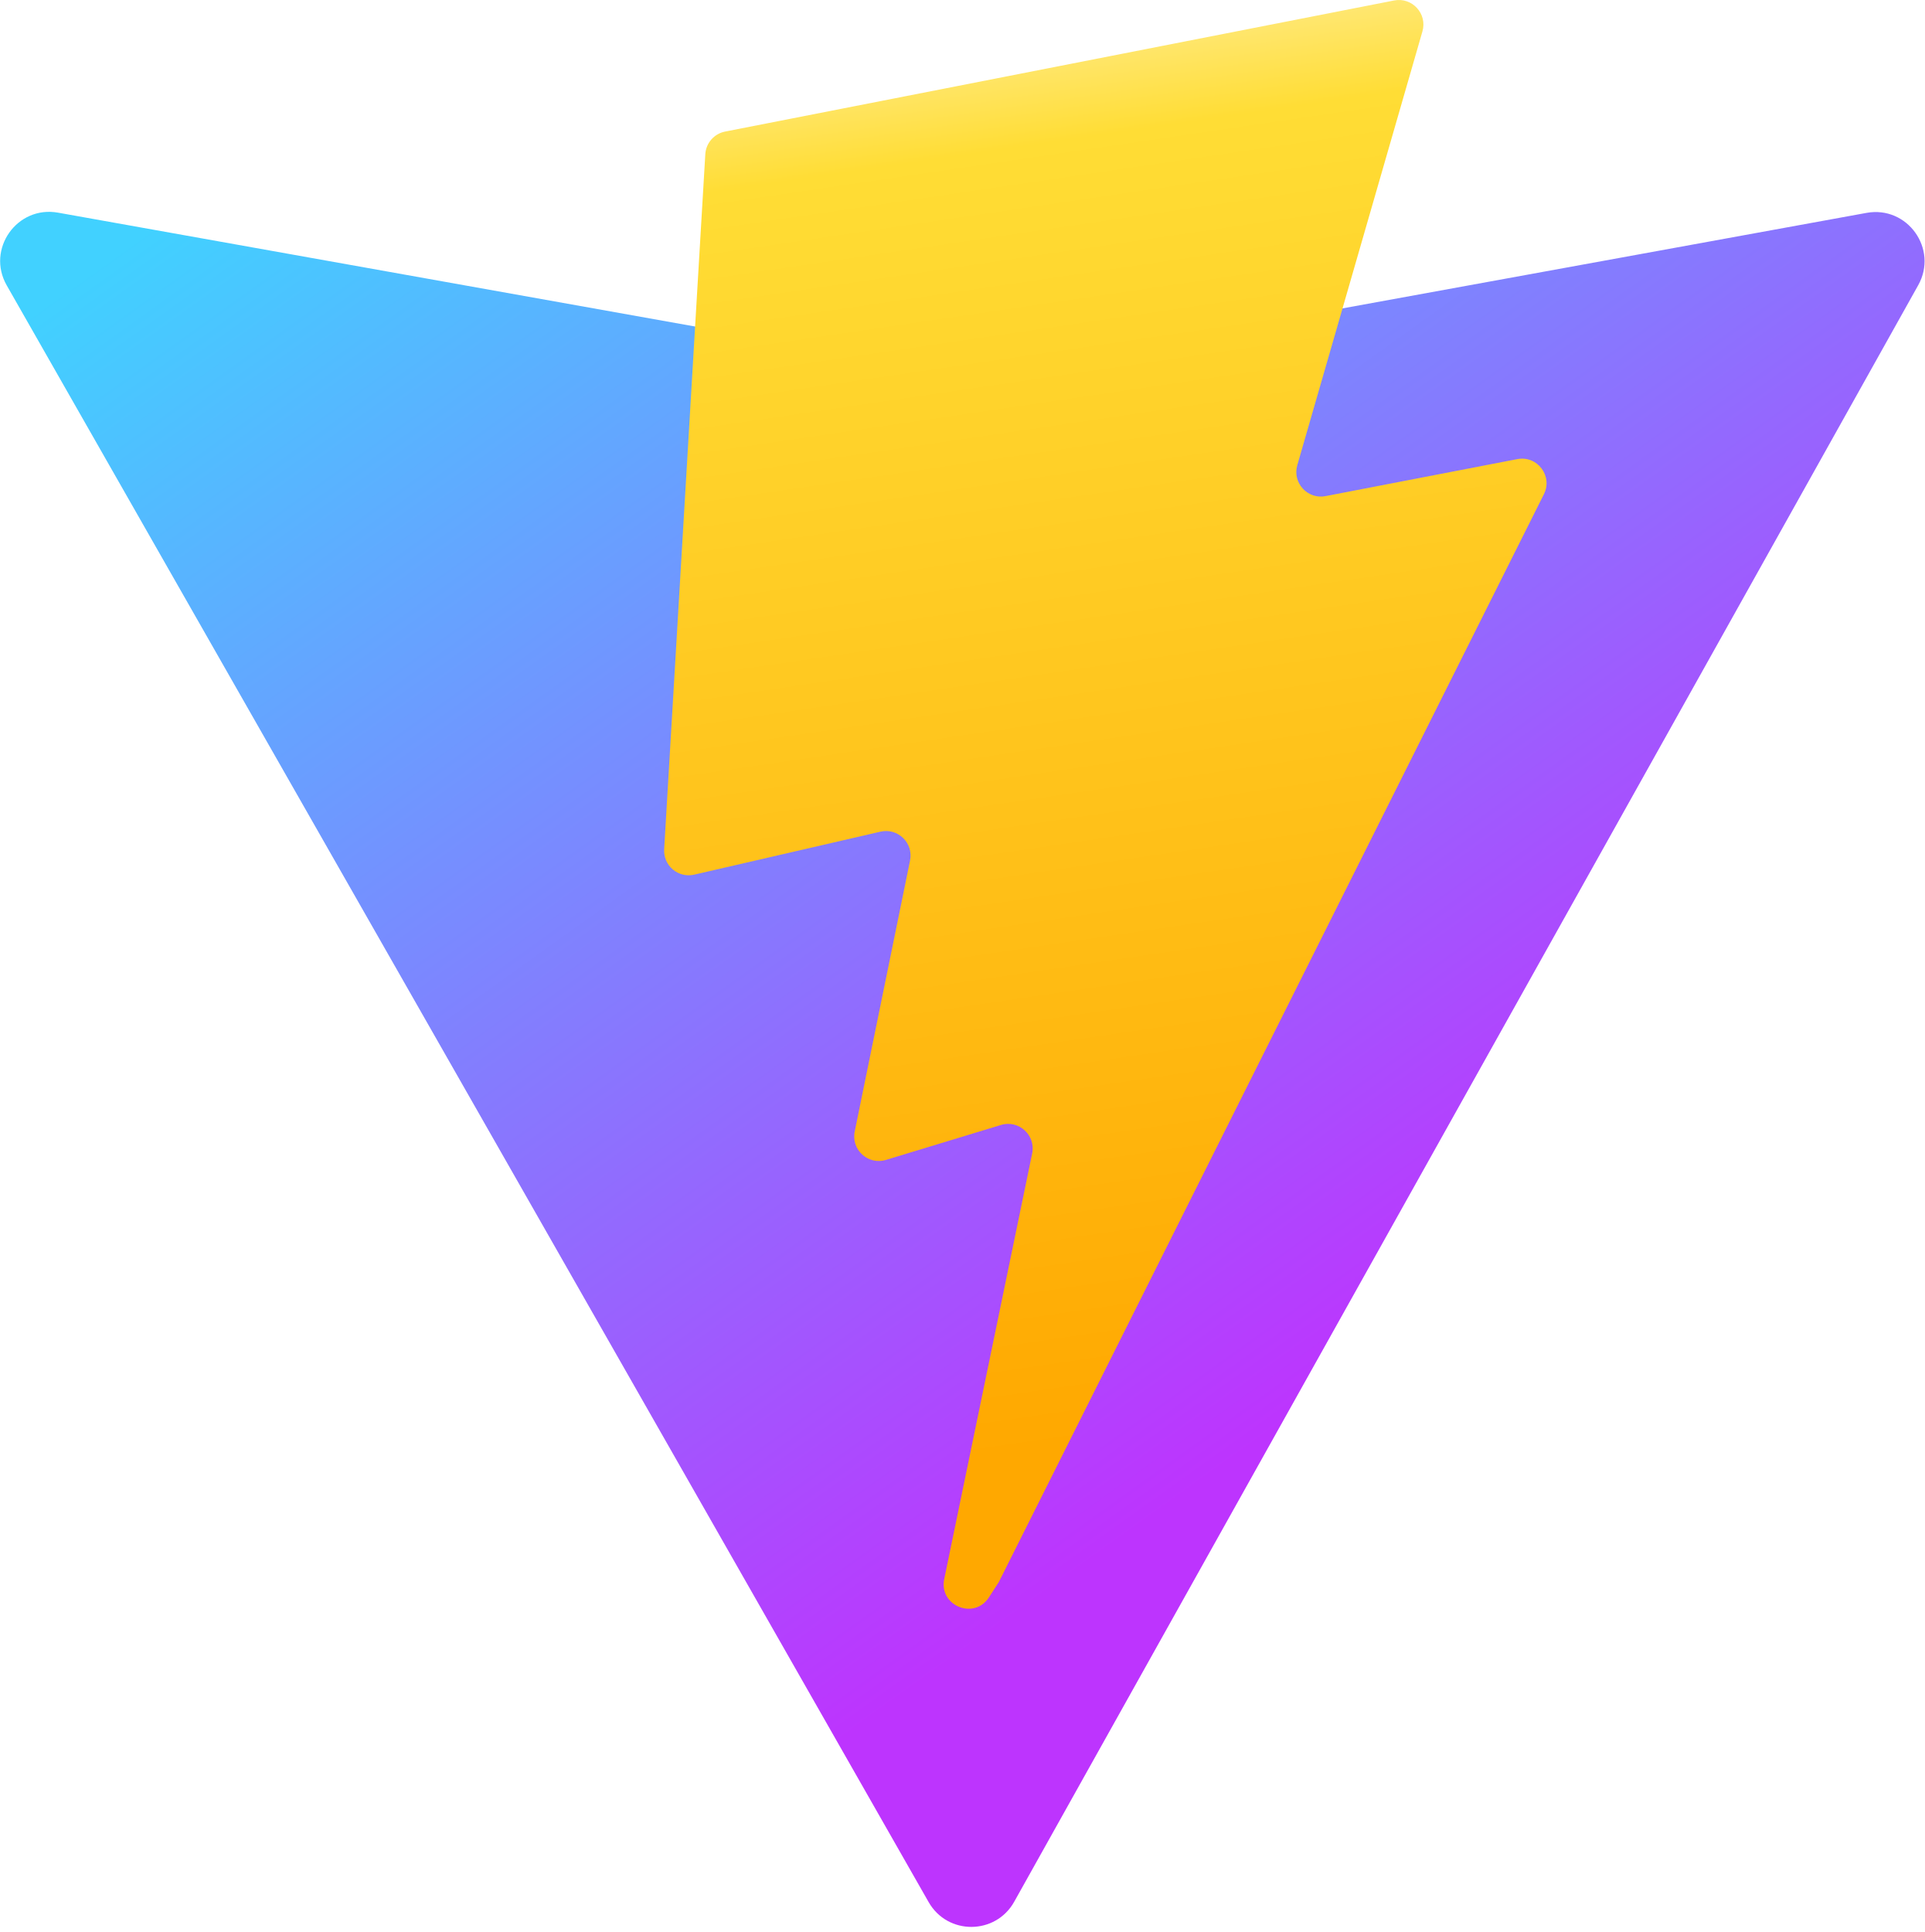
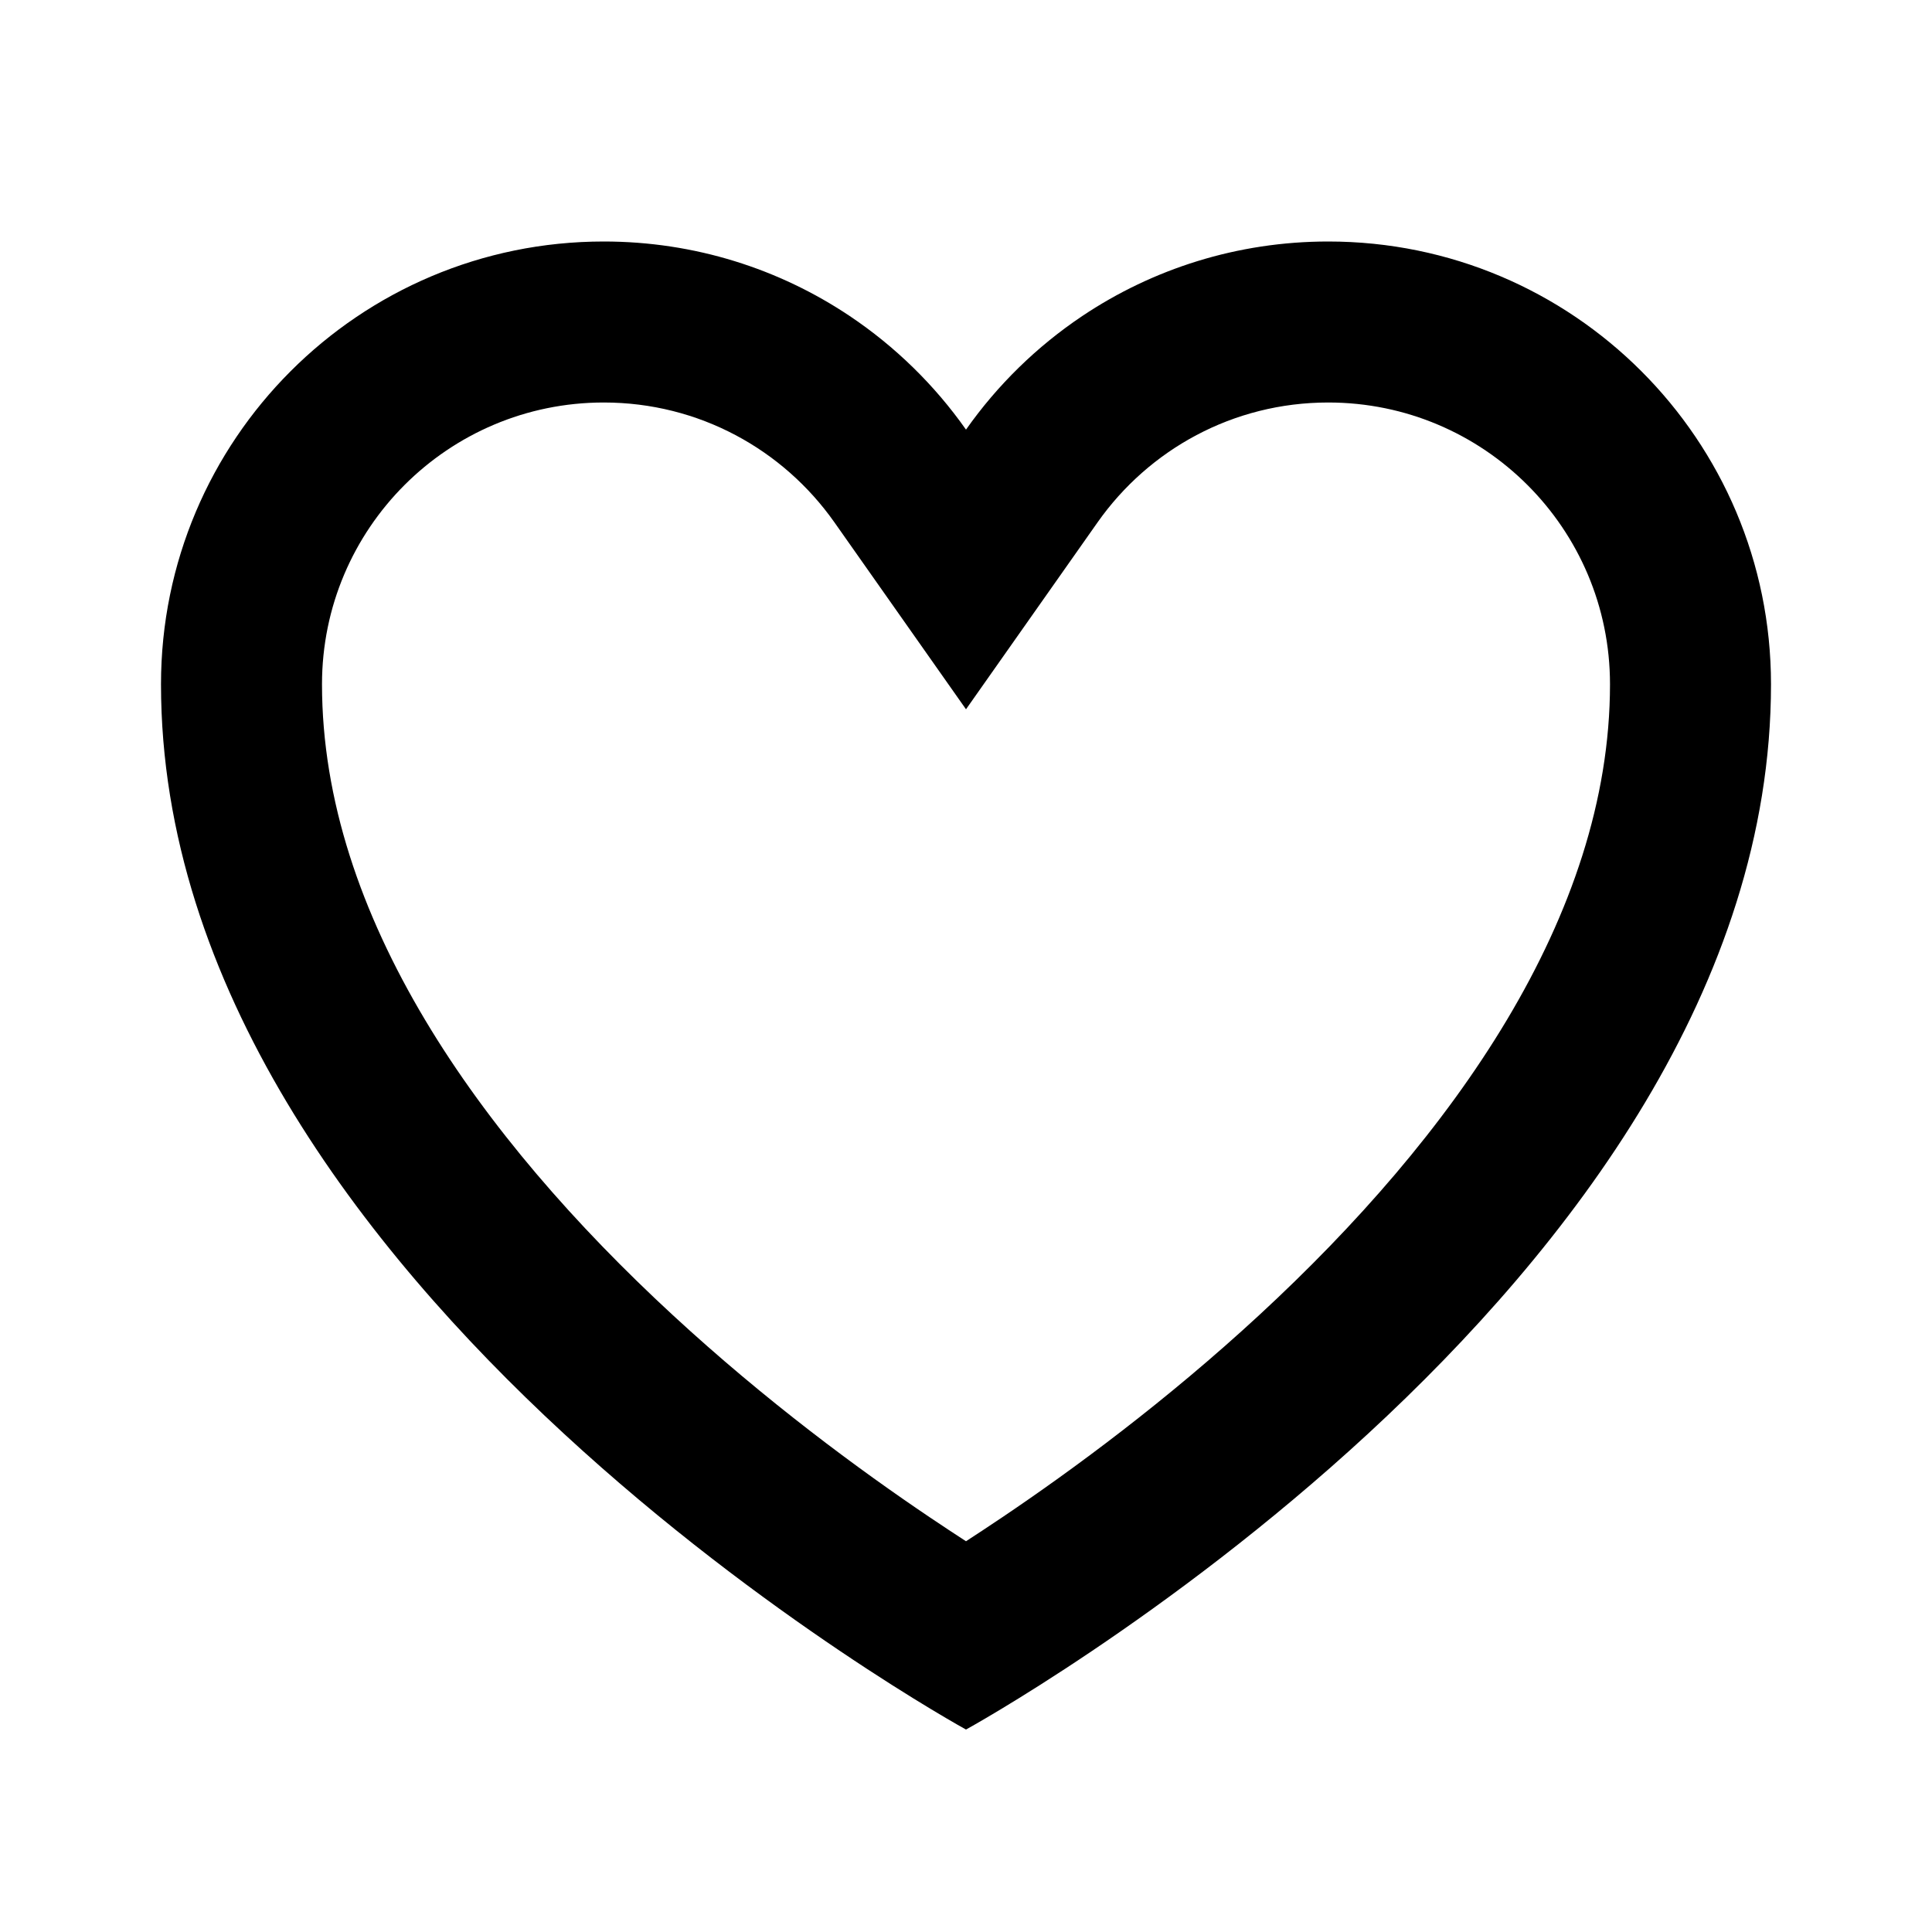
- <svg xmlns="http://www.w3.org/2000/svg" aria-hidden="true" role="img" class="iconify iconify--logos" width="31.88" height="32" preserveAspectRatio="xMidYMid meet" viewBox="0 0 256 257">
-   <defs>
-     <linearGradient id="IconifyId1813088fe1fbc01fb466" x1="-.828%" x2="57.636%" y1="7.652%" y2="78.411%">
-       <stop offset="0%" stop-color="#41D1FF" />
-       <stop offset="100%" stop-color="#BD34FE" />
-     </linearGradient>
-     <linearGradient id="IconifyId1813088fe1fbc01fb467" x1="43.376%" x2="50.316%" y1="2.242%" y2="89.03%">
-       <stop offset="0%" stop-color="#FFEA83" />
-       <stop offset="8.333%" stop-color="#FFDD35" />
-       <stop offset="100%" stop-color="#FFA800" />
-     </linearGradient>
-   </defs>
-   <path fill="url(#IconifyId1813088fe1fbc01fb466)" d="M255.153 37.938L134.897 252.976c-2.483 4.44-8.862 4.466-11.382.048L.875 37.958c-2.746-4.814 1.371-10.646 6.827-9.67l120.385 21.517a6.537 6.537 0 0 0 2.322-.004l117.867-21.483c5.438-.991 9.574 4.796 6.877 9.62Z" />
-   <path fill="url(#IconifyId1813088fe1fbc01fb467)" d="M185.432.063L96.44 17.501a3.268 3.268 0 0 0-2.634 3.014l-5.474 92.456a3.268 3.268 0 0 0 3.997 3.378l24.777-5.718c2.318-.535 4.413 1.507 3.936 3.838l-7.361 36.047c-.495 2.426 1.782 4.5 4.151 3.78l15.304-4.649c2.372-.72 4.652 1.36 4.15 3.788l-11.698 56.621c-.732 3.542 3.979 5.473 5.943 2.437l1.313-2.028l72.516-144.72c1.215-2.423-.88-5.186-3.54-4.672l-25.505 4.922c-2.396.462-4.435-1.77-3.759-4.114l16.646-57.705c.677-2.35-1.37-4.583-3.769-4.113Z" />
+ <svg xmlns="http://www.w3.org/2000/svg" viewBox="0 0 24 24" fill="currentColor">
+   <path d="M12 8.811L13.635 6.488C14.272 5.584 15.318 5 16.5 5C18.433 5 20 6.567 20 8.5C20 11.379 18.041 14.121 15.643 16.336C14.488 17.403 13.324 18.26 12.445 18.852C12.286 18.959 12.137 19.057 12 19.146C11.863 19.057 11.714 18.959 11.555 18.852C10.676 18.26 9.512 17.403 8.357 16.336C5.959 14.122 4 11.379 4 8.5C4 6.567 5.567 5 7.5 5C8.682 5 9.728 5.584 10.365 6.488L12 8.811ZM10.556 3.926C9.682 3.341 8.631 3 7.5 3C4.462 3 2 5.462 2 8.5C2 16 12 21.485 12 21.485C12 21.485 22 16 22 8.5C22 5.462 19.538 3 16.5 3C15.369 3 14.318 3.341 13.444 3.926C12.88 4.304 12.39 4.783 12 5.337C11.61 4.783 11.12 4.304 10.556 3.926Z" />
</svg>
